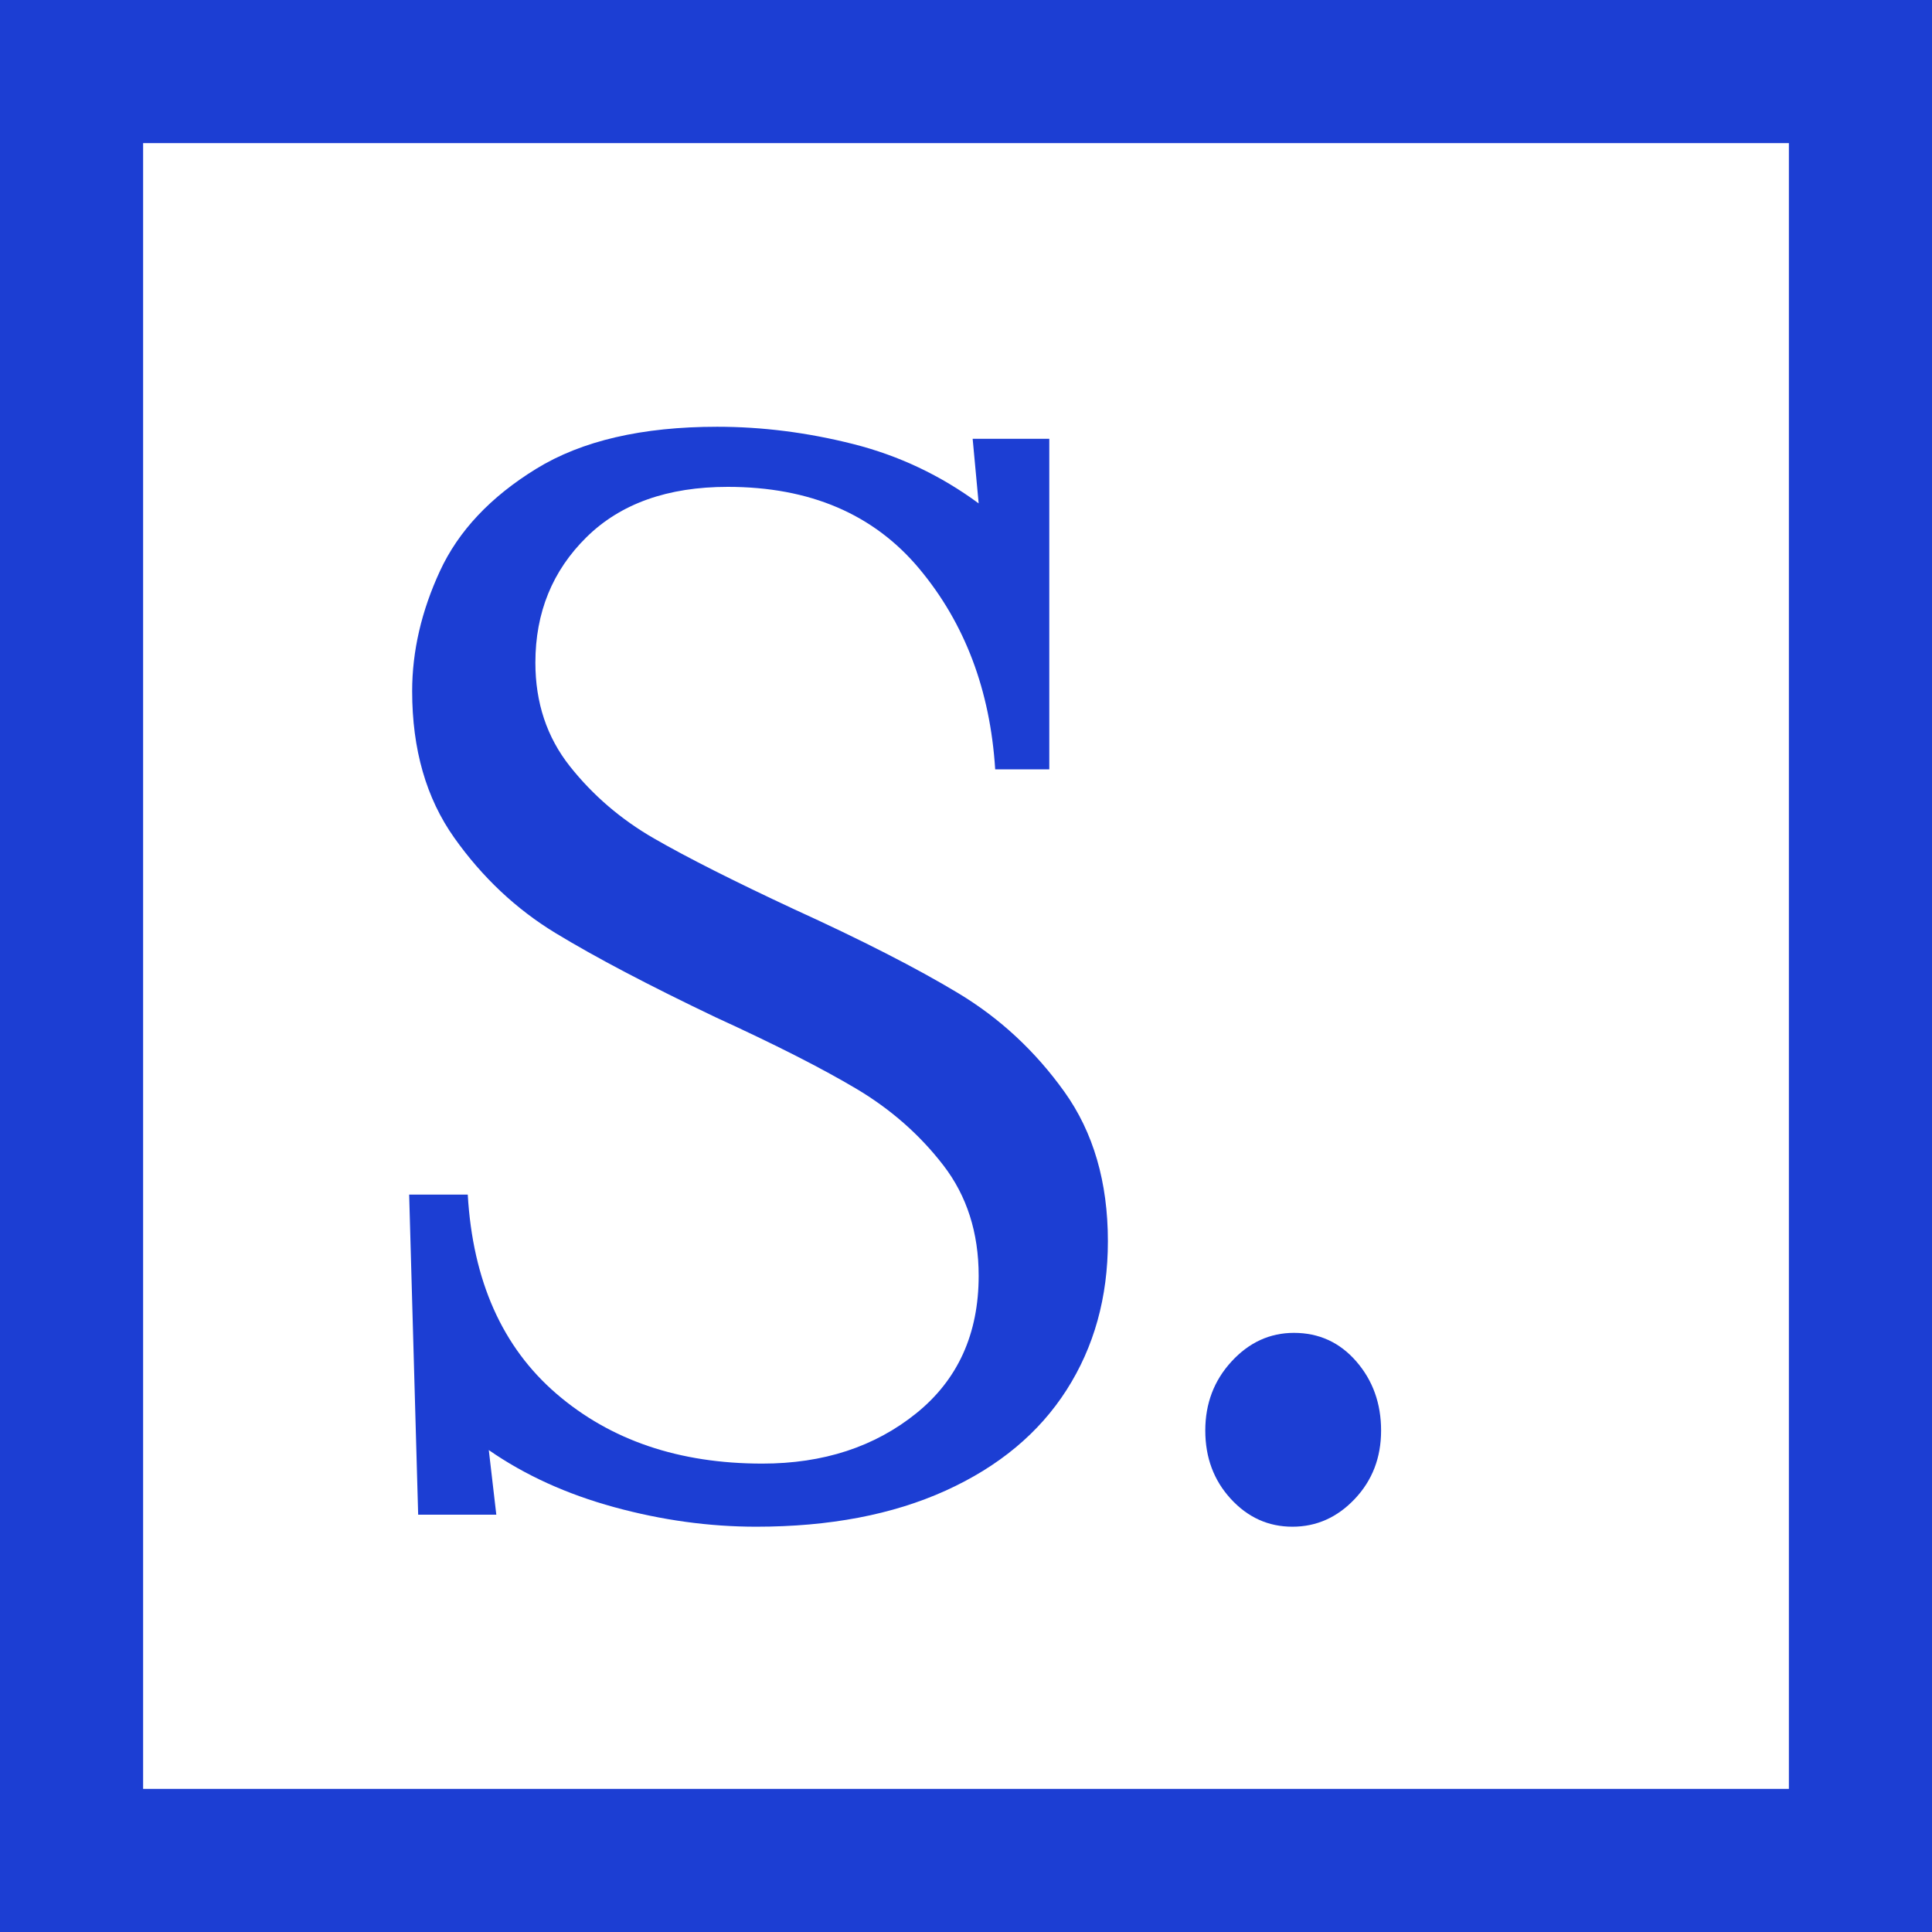
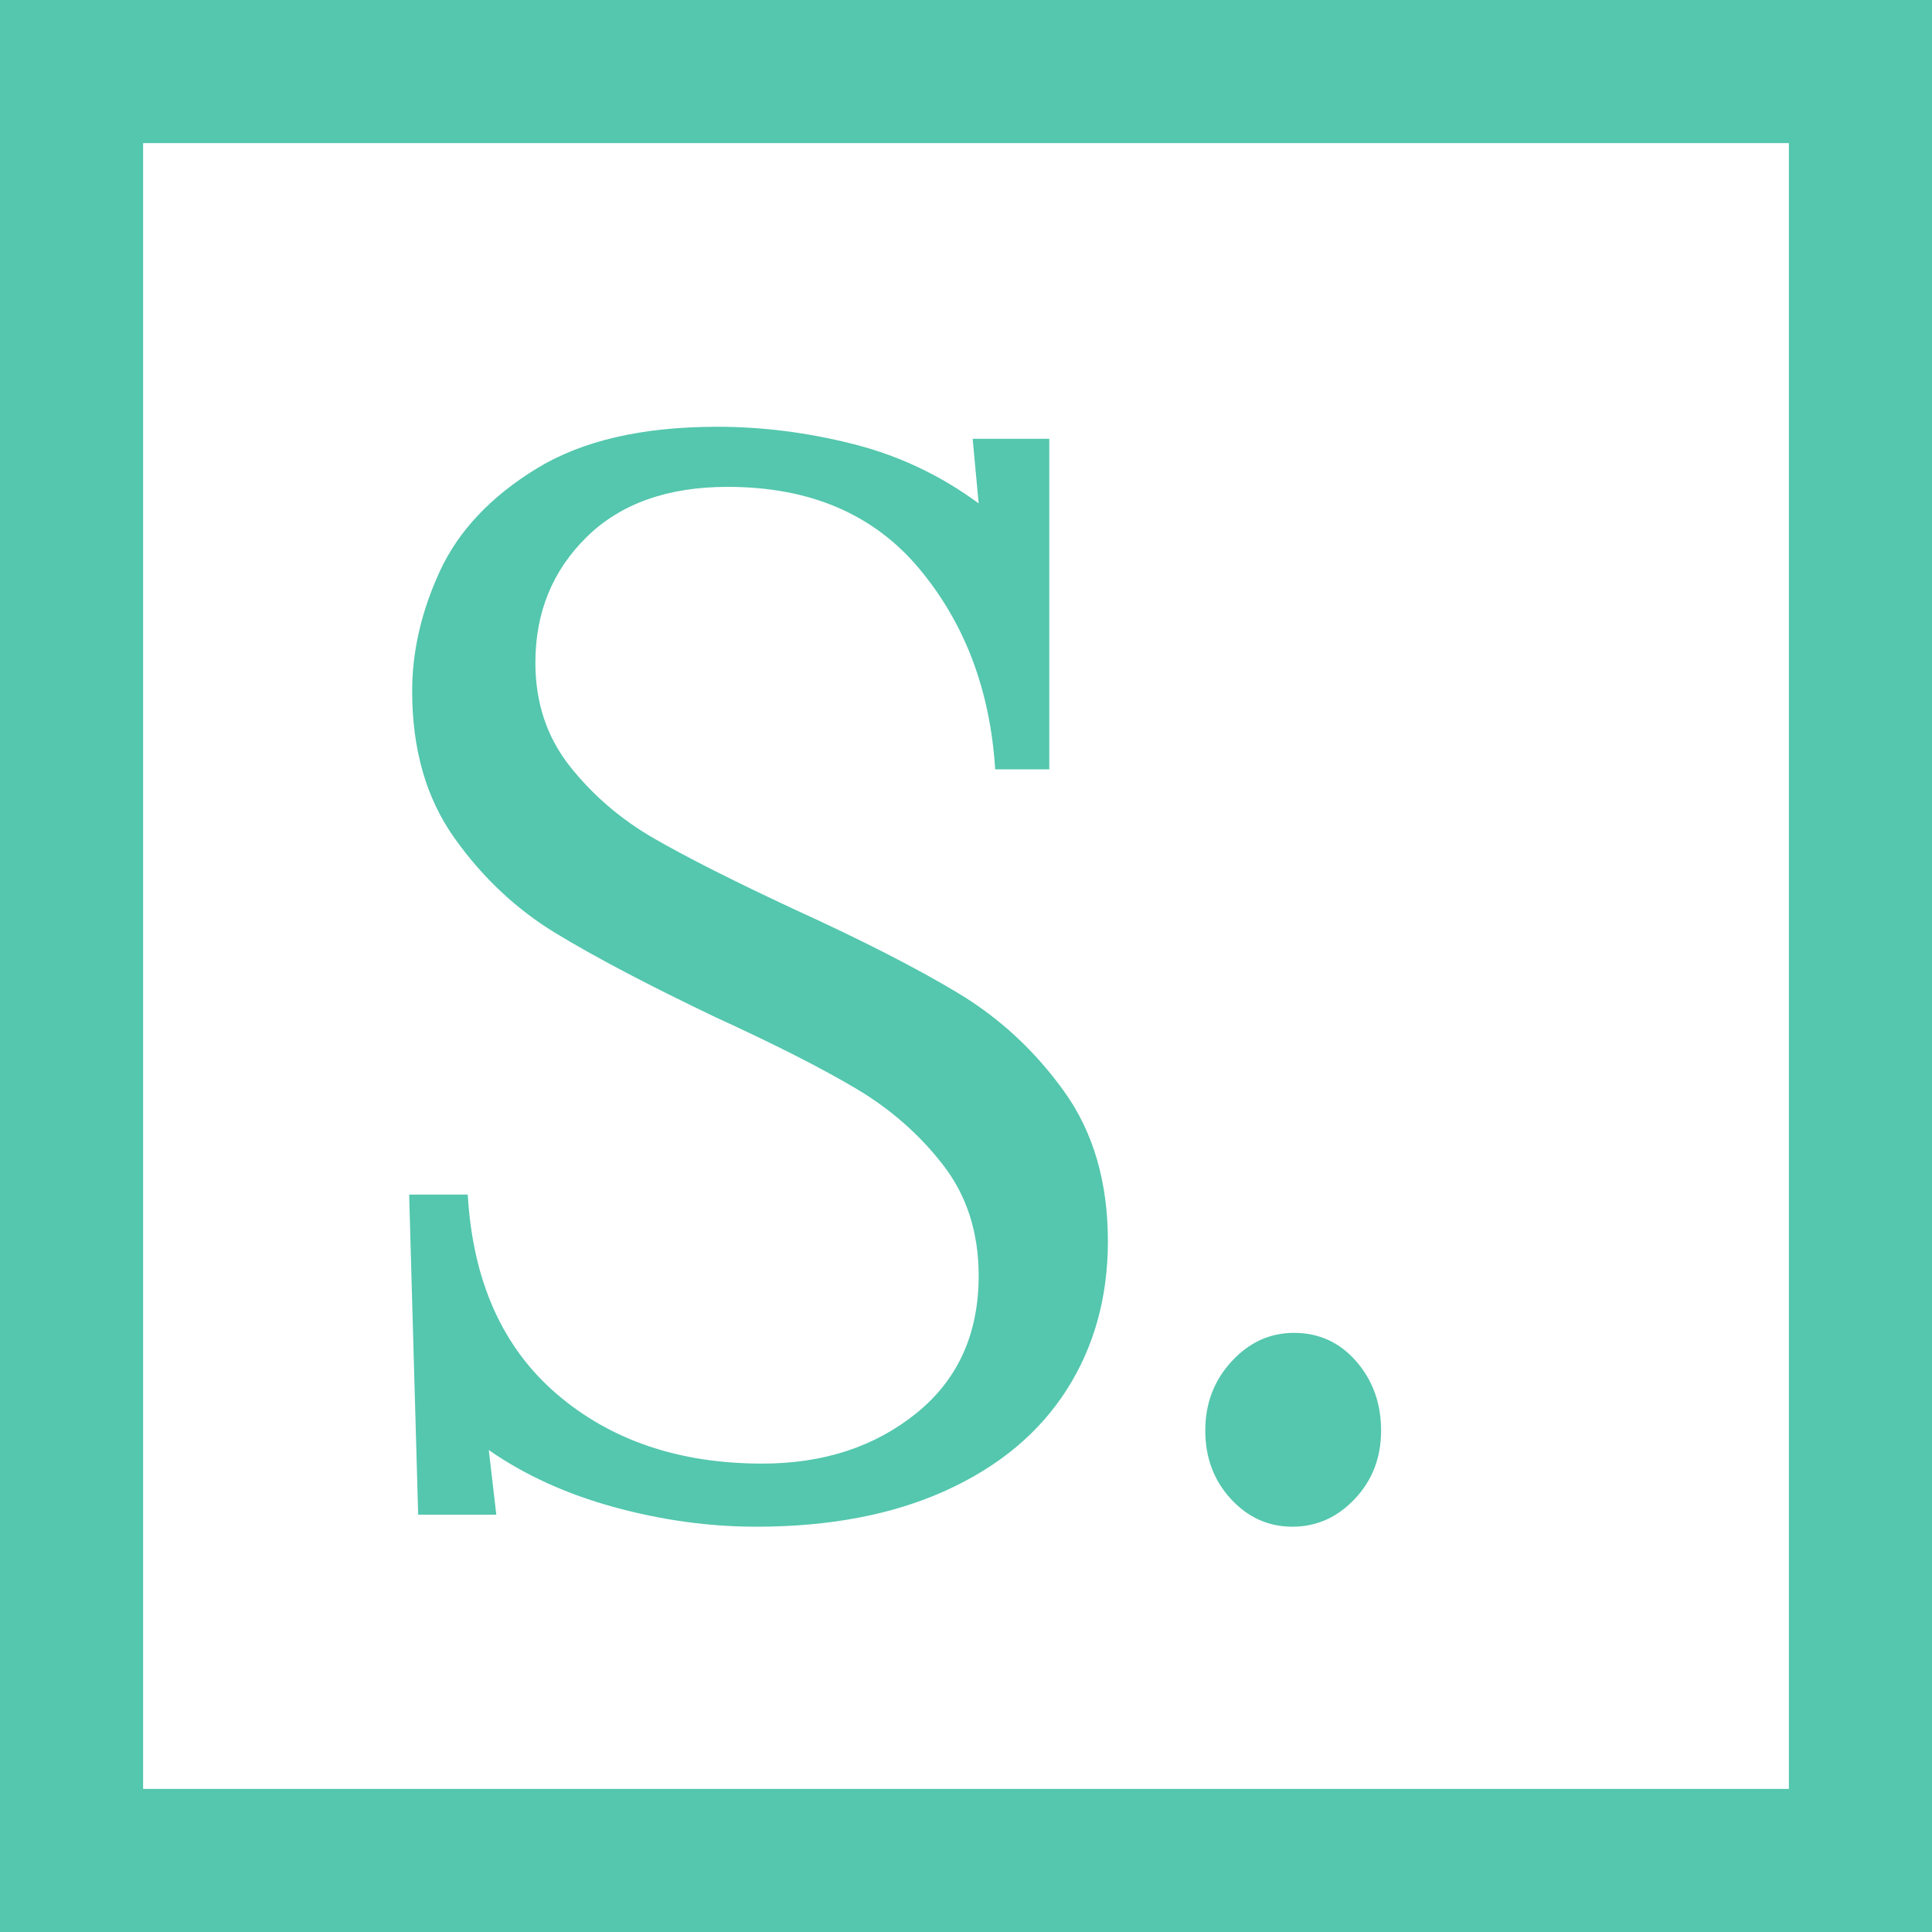
<svg xmlns="http://www.w3.org/2000/svg" width="54px" height="54px" viewBox="0 0 54 54" version="1.1">
  <defs />
  <g id="Page-1" stroke="none" stroke-width="1" fill="none" fill-rule="evenodd">
    <g id="logo-mobile">
-       <rect id="Rectangle-6" stroke="#1C3ED3" stroke-width="4" fill-rule="nonzero" x="2" y="2" width="50" height="50" />
-       <path d="M17.169,42.126 C15.839,41.762 14.67,41.23 13.662,40.53 L13.872,42.336 L11.688,42.336 L11.436,33.39 L13.074,33.39 C13.214,35.798 14.04,37.653 15.552,38.955 C17.064,40.257 18.982,40.908 21.306,40.908 C23.014,40.908 24.449,40.439 25.611,39.501 C26.773,38.563 27.354,37.282 27.354,35.658 C27.354,34.454 27.025,33.425 26.367,32.571 C25.709,31.717 24.897,31.003 23.931,30.429 C22.965,29.855 21.656,29.19 20.004,28.434 C18.128,27.538 16.637,26.754 15.531,26.082 C14.425,25.41 13.48,24.521 12.696,23.415 C11.912,22.309 11.52,20.944 11.52,19.32 C11.52,18.2 11.779,17.08 12.297,15.96 C12.815,14.84 13.711,13.888 14.985,13.104 C16.259,12.32 17.946,11.928 20.046,11.928 C21.306,11.928 22.573,12.089 23.847,12.411 C25.121,12.733 26.29,13.286 27.354,14.07 L27.186,12.264 L29.328,12.264 L29.328,21.504 L27.816,21.504 C27.676,19.292 26.969,17.423 25.695,15.897 C24.421,14.371 22.636,13.608 20.34,13.608 C18.66,13.608 17.344,14.077 16.392,15.015 C15.44,15.953 14.964,17.122 14.964,18.522 C14.964,19.642 15.286,20.608 15.93,21.42 C16.574,22.232 17.358,22.904 18.282,23.436 C19.206,23.968 20.508,24.626 22.188,25.41 C24.092,26.278 25.625,27.062 26.787,27.762 C27.949,28.462 28.936,29.379 29.748,30.513 C30.56,31.647 30.966,33.04 30.966,34.692 C30.966,36.26 30.581,37.646 29.811,38.85 C29.041,40.054 27.914,40.992 26.43,41.664 C24.946,42.336 23.182,42.672 21.138,42.672 C19.822,42.672 18.499,42.49 17.169,42.126 Z" id="S" fill="#1C3ED3" />
-       <path d="M34.402,41.895 C33.926,41.377 33.688,40.74 33.688,39.984 C33.688,39.228 33.933,38.584 34.423,38.052 C34.913,37.52 35.494,37.254 36.166,37.254 C36.866,37.254 37.447,37.52 37.909,38.052 C38.371,38.584 38.602,39.228 38.602,39.984 C38.602,40.74 38.357,41.377 37.867,41.895 C37.377,42.413 36.796,42.672 36.124,42.672 C35.452,42.672 34.878,42.413 34.402,41.895 Z" id="." fill="#1C3ED3" />
+       <rect id="Rectangle-6" stroke="#54c7ae" stroke-width="4" fill-rule="nonzero" x="2" y="2" width="50" height="50" />
+       <path d="M17.169,42.126 C15.839,41.762 14.67,41.23 13.662,40.53 L13.872,42.336 L11.688,42.336 L11.436,33.39 L13.074,33.39 C13.214,35.798 14.04,37.653 15.552,38.955 C17.064,40.257 18.982,40.908 21.306,40.908 C23.014,40.908 24.449,40.439 25.611,39.501 C26.773,38.563 27.354,37.282 27.354,35.658 C27.354,34.454 27.025,33.425 26.367,32.571 C25.709,31.717 24.897,31.003 23.931,30.429 C22.965,29.855 21.656,29.19 20.004,28.434 C18.128,27.538 16.637,26.754 15.531,26.082 C14.425,25.41 13.48,24.521 12.696,23.415 C11.912,22.309 11.52,20.944 11.52,19.32 C11.52,18.2 11.779,17.08 12.297,15.96 C12.815,14.84 13.711,13.888 14.985,13.104 C16.259,12.32 17.946,11.928 20.046,11.928 C21.306,11.928 22.573,12.089 23.847,12.411 C25.121,12.733 26.29,13.286 27.354,14.07 L27.186,12.264 L29.328,12.264 L29.328,21.504 L27.816,21.504 C27.676,19.292 26.969,17.423 25.695,15.897 C24.421,14.371 22.636,13.608 20.34,13.608 C18.66,13.608 17.344,14.077 16.392,15.015 C15.44,15.953 14.964,17.122 14.964,18.522 C14.964,19.642 15.286,20.608 15.93,21.42 C16.574,22.232 17.358,22.904 18.282,23.436 C19.206,23.968 20.508,24.626 22.188,25.41 C24.092,26.278 25.625,27.062 26.787,27.762 C27.949,28.462 28.936,29.379 29.748,30.513 C30.56,31.647 30.966,33.04 30.966,34.692 C30.966,36.26 30.581,37.646 29.811,38.85 C29.041,40.054 27.914,40.992 26.43,41.664 C24.946,42.336 23.182,42.672 21.138,42.672 C19.822,42.672 18.499,42.49 17.169,42.126 Z" id="S" fill="#54c7ae" />
+       <path d="M34.402,41.895 C33.926,41.377 33.688,40.74 33.688,39.984 C33.688,39.228 33.933,38.584 34.423,38.052 C34.913,37.52 35.494,37.254 36.166,37.254 C36.866,37.254 37.447,37.52 37.909,38.052 C38.371,38.584 38.602,39.228 38.602,39.984 C38.602,40.74 38.357,41.377 37.867,41.895 C37.377,42.413 36.796,42.672 36.124,42.672 C35.452,42.672 34.878,42.413 34.402,41.895 Z" id="." fill="#54c7ae" />
    </g>
  </g>
</svg>
